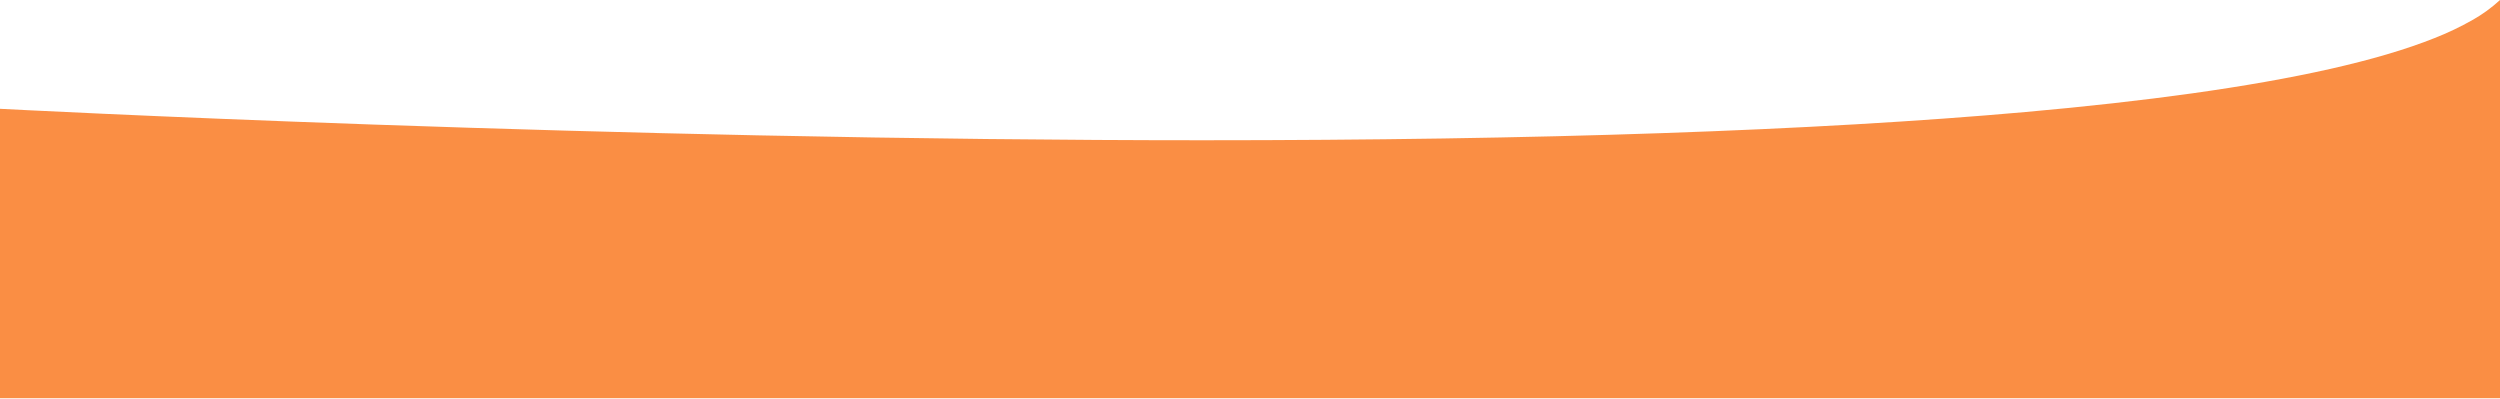
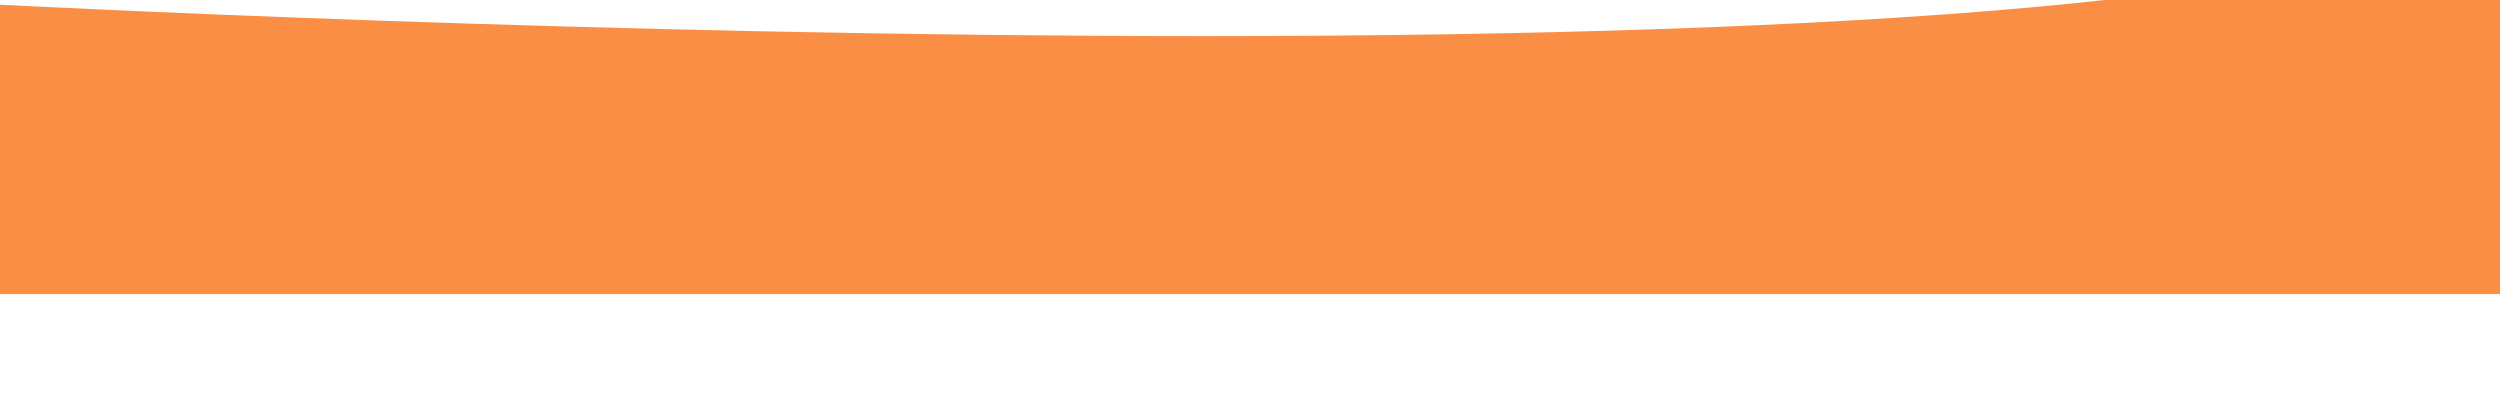
- <svg xmlns="http://www.w3.org/2000/svg" width="1920.5" height="305.884" viewBox="0 0 1920.5 305.884">
-   <path id="Subtraction_17" data-name="Subtraction 17" d="M1963.5,400.889H43v-222.3c1.082.057,115.783,6.111,286.14,12.08,100.1,3.507,199.559,6.3,295.619,8.305,120.1,2.505,235.218,3.775,342.157,3.775,257.83,0,470.531-7.3,632.2-21.7,46.509-4.143,89.372-8.938,127.4-14.252,39.966-5.585,75.691-11.9,106.183-18.764,15.788-3.555,30.5-7.333,43.736-11.228,13.531-3.982,25.9-8.2,36.753-12.54a226.67,226.67,0,0,0,29.21-13.913A111.879,111.879,0,0,0,1963.5,95.005V400.888Z" transform="translate(-43 -95.005)" fill="#fa8e44" />
+ <svg xmlns="http://www.w3.org/2000/svg" viewBox="0 0 1920.5 305.88">
+   <path id="Subtraction_17" data-name="Subtraction 17" d="M1963.5,400.889H43v-222.3c1.082.057,115.783,6.111,286.14,12.08,100.1,3.507,199.559,6.3,295.619,8.305,120.1,2.505,235.218,3.775,342.157,3.775,257.83,0,470.531-7.3,632.2-21.7,46.509-4.143,89.372-8.938,127.4-14.252,39.966-5.585,75.691-11.9,106.183-18.764,15.788-3.555,30.5-7.333,43.736-11.228,13.531-3.982,25.9-8.2,36.753-12.54a226.67,226.67,0,0,0,29.21-13.913A111.879,111.879,0,0,0,1963.5,95.005V400.888Z" transform="translate(-43 -175.005)" fill="#fa8e44" />
</svg>
